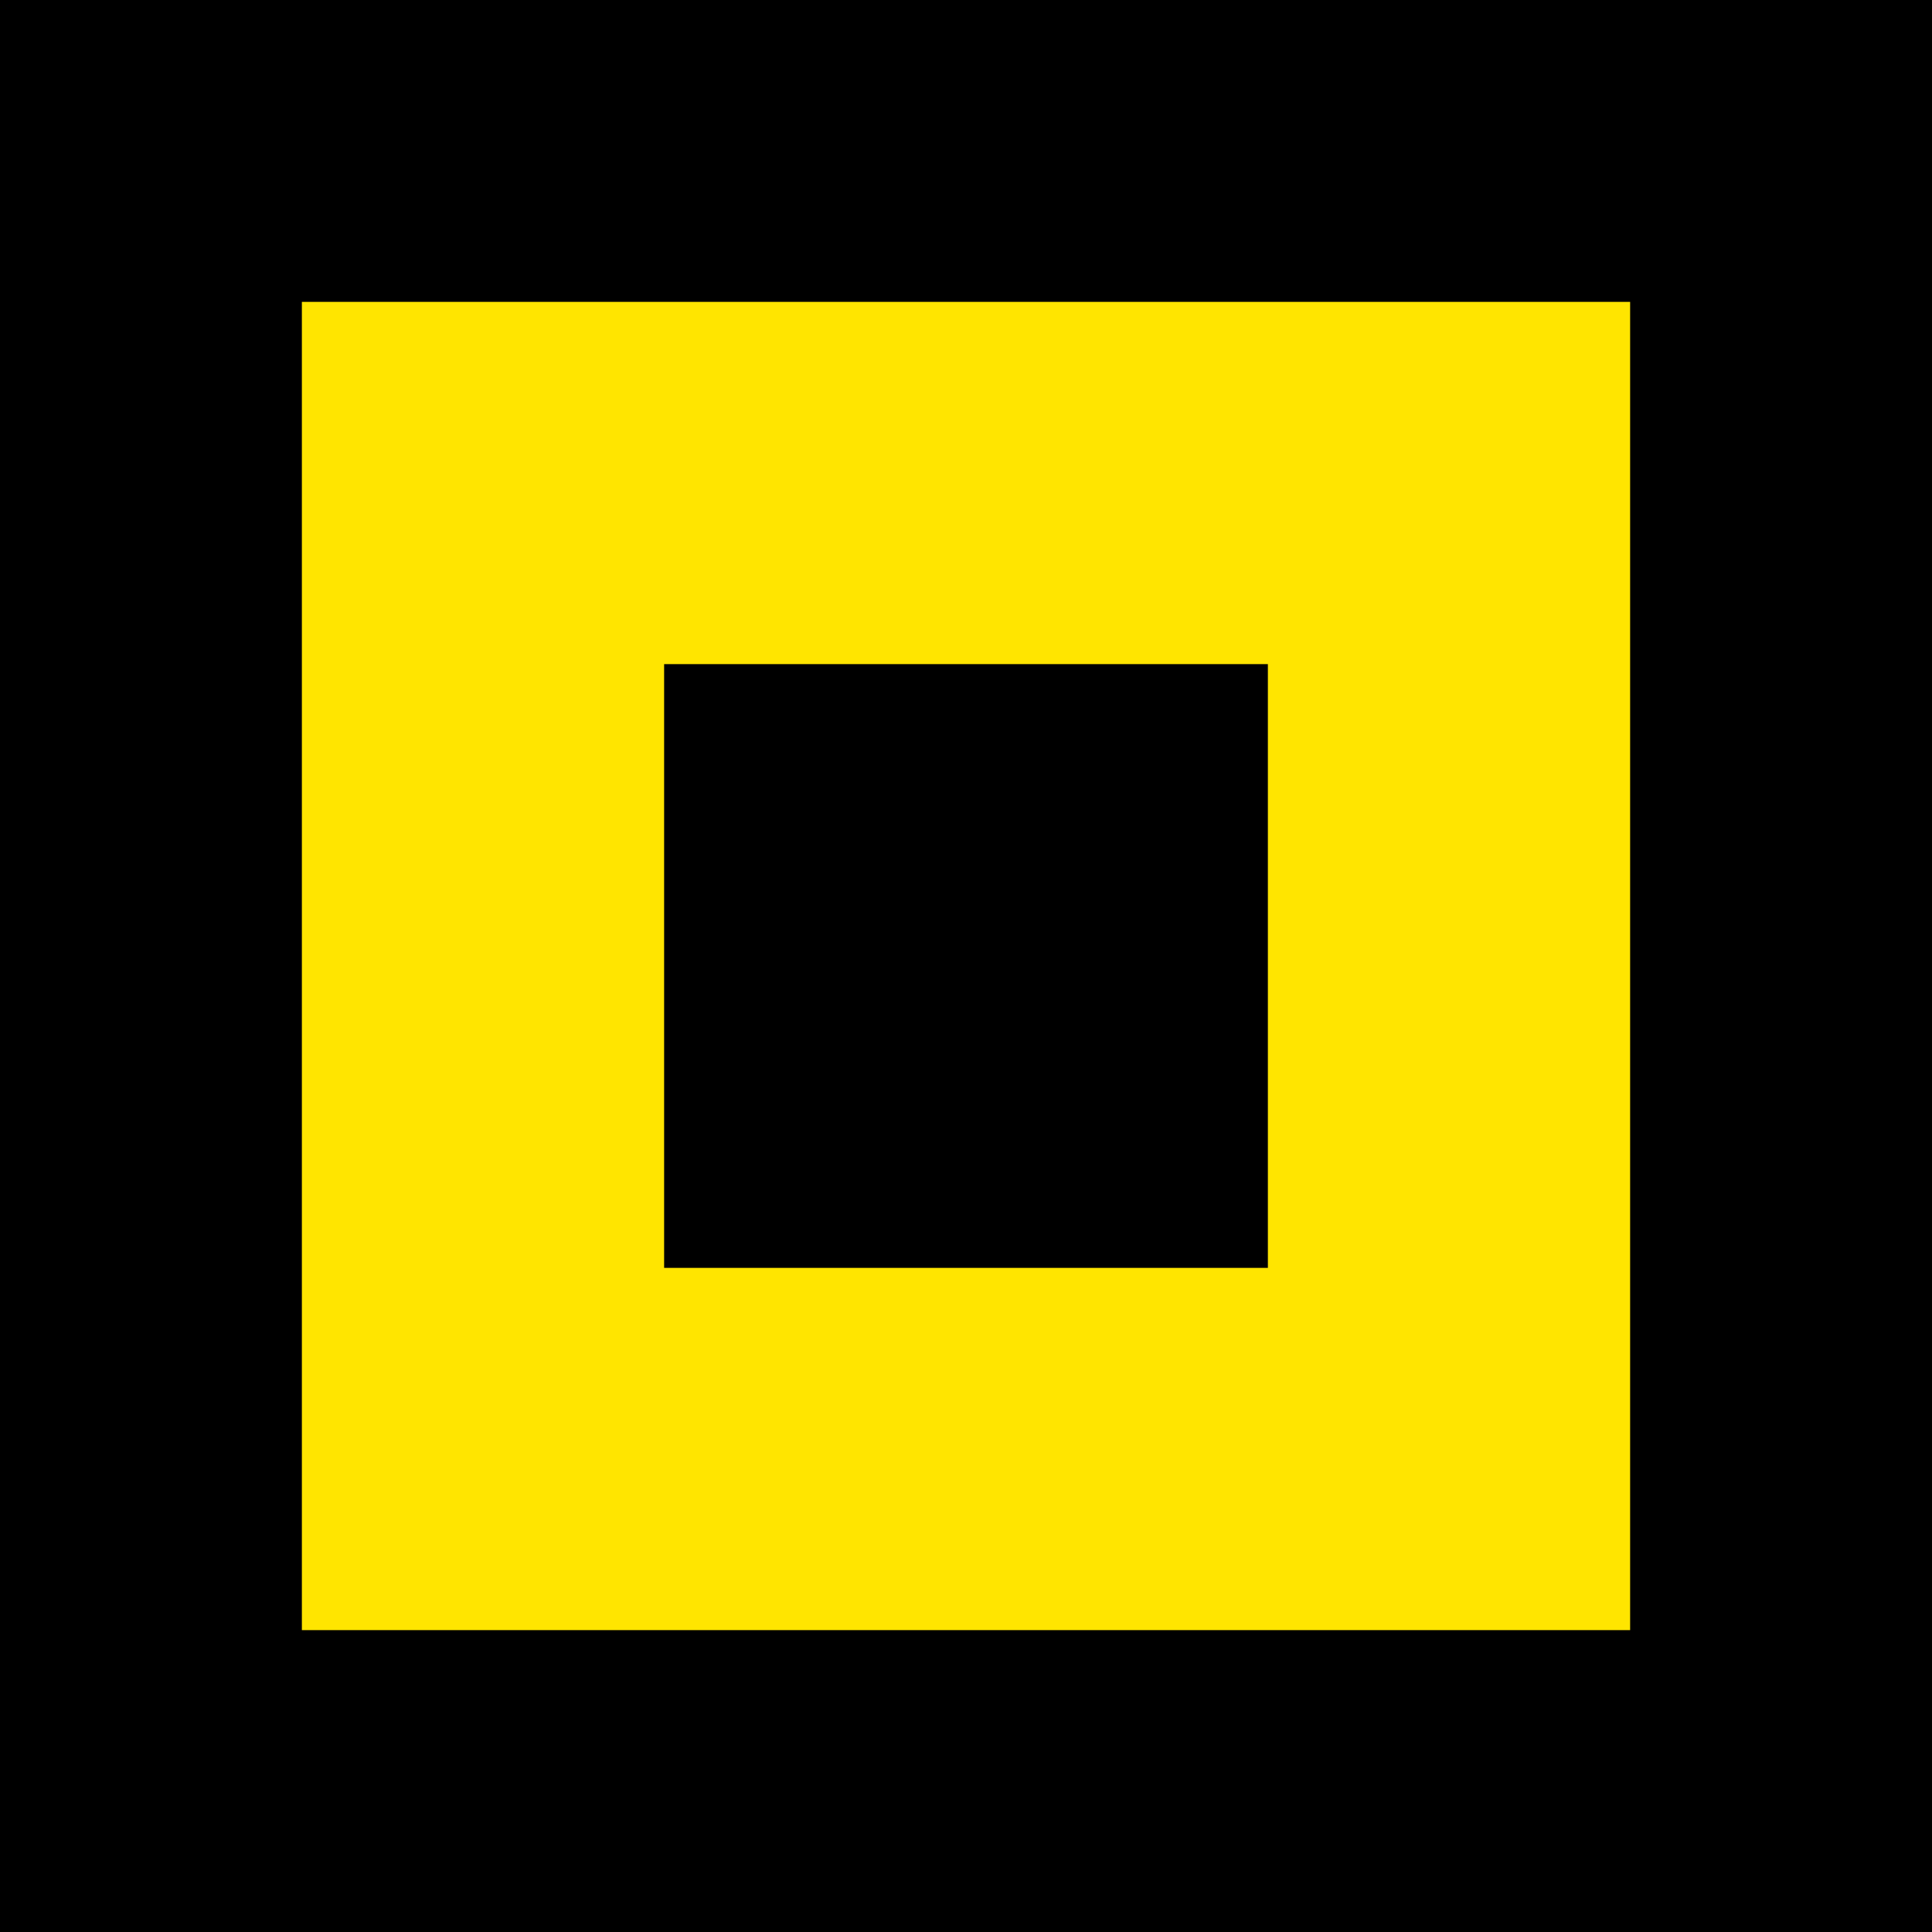
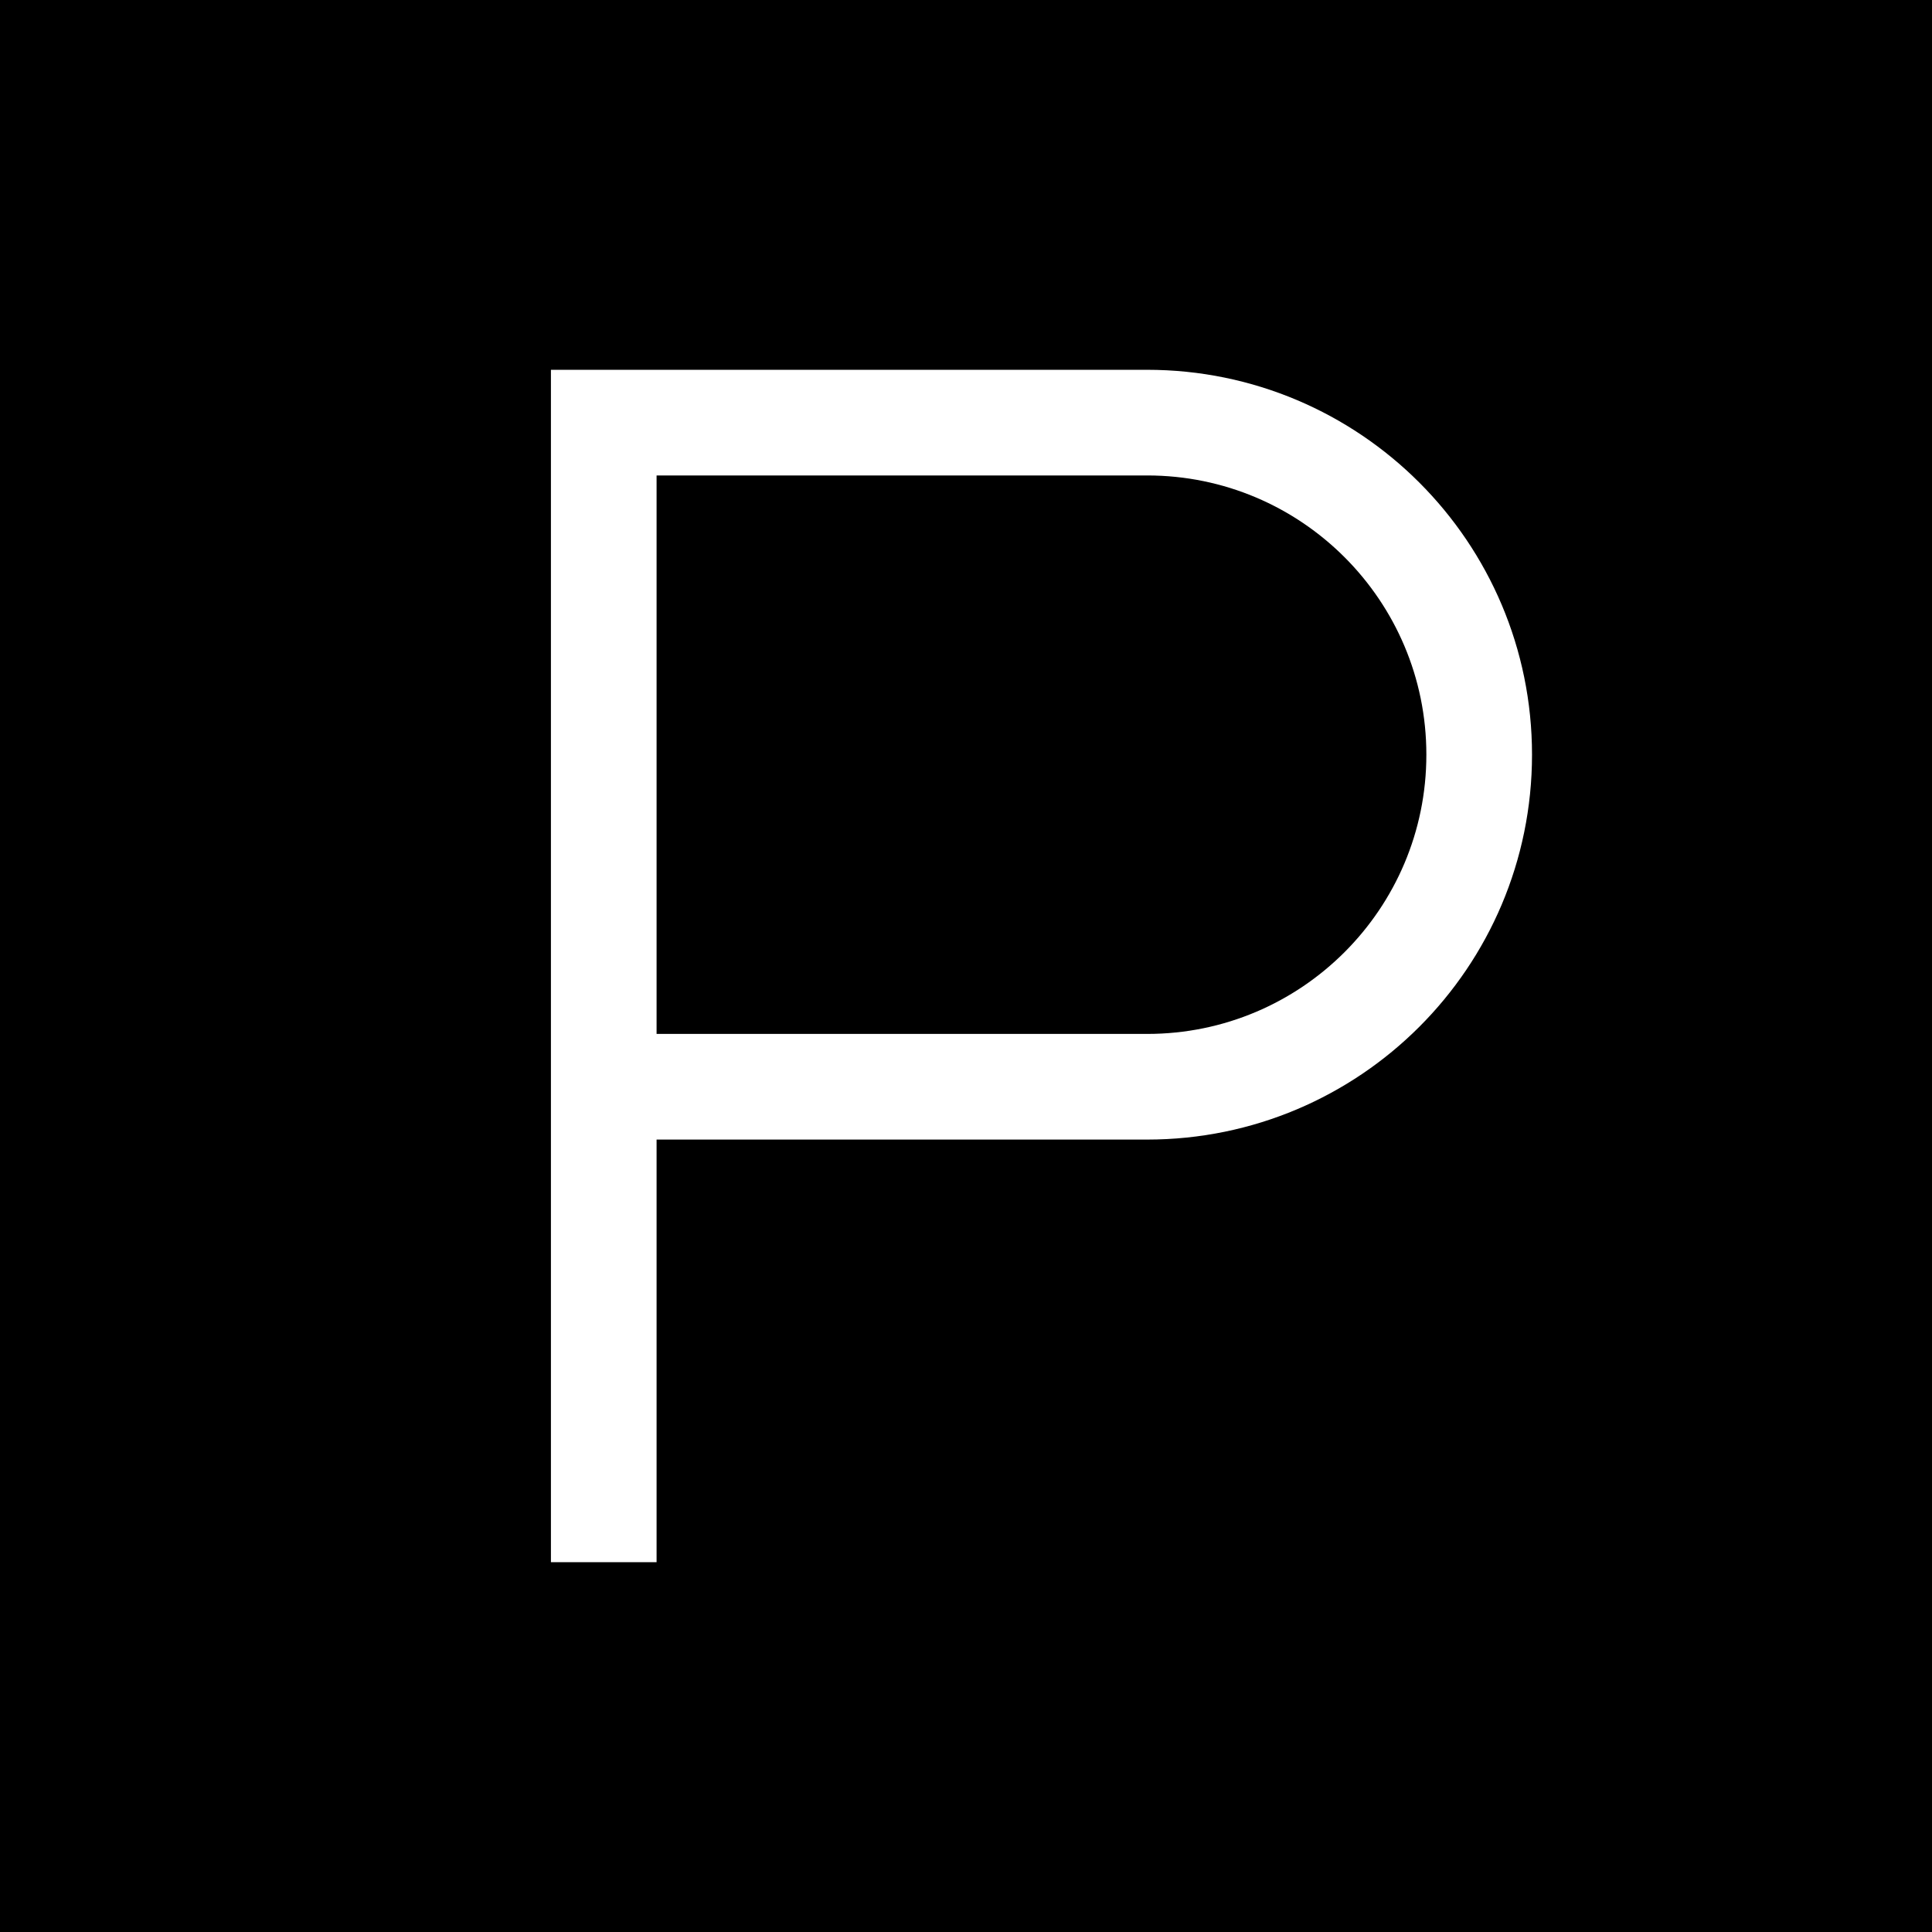
<svg xmlns="http://www.w3.org/2000/svg" viewBox="0 0 64 64">
  <rect width="64" height="64" fill="#000000" />
-   <rect x="10" y="10" width="44" height="44" fill="#ffe500" />
-   <rect x="22" y="22" width="20" height="20" fill="#000000" />
+   <path fill="none" stroke="#ffffff" stroke-width="3.5" stroke-linejoin="miter" stroke-linecap="square" d="M20 14 v36 M20 14 h18 a11 11 0 0 1 0 22 H20" />
</svg>
